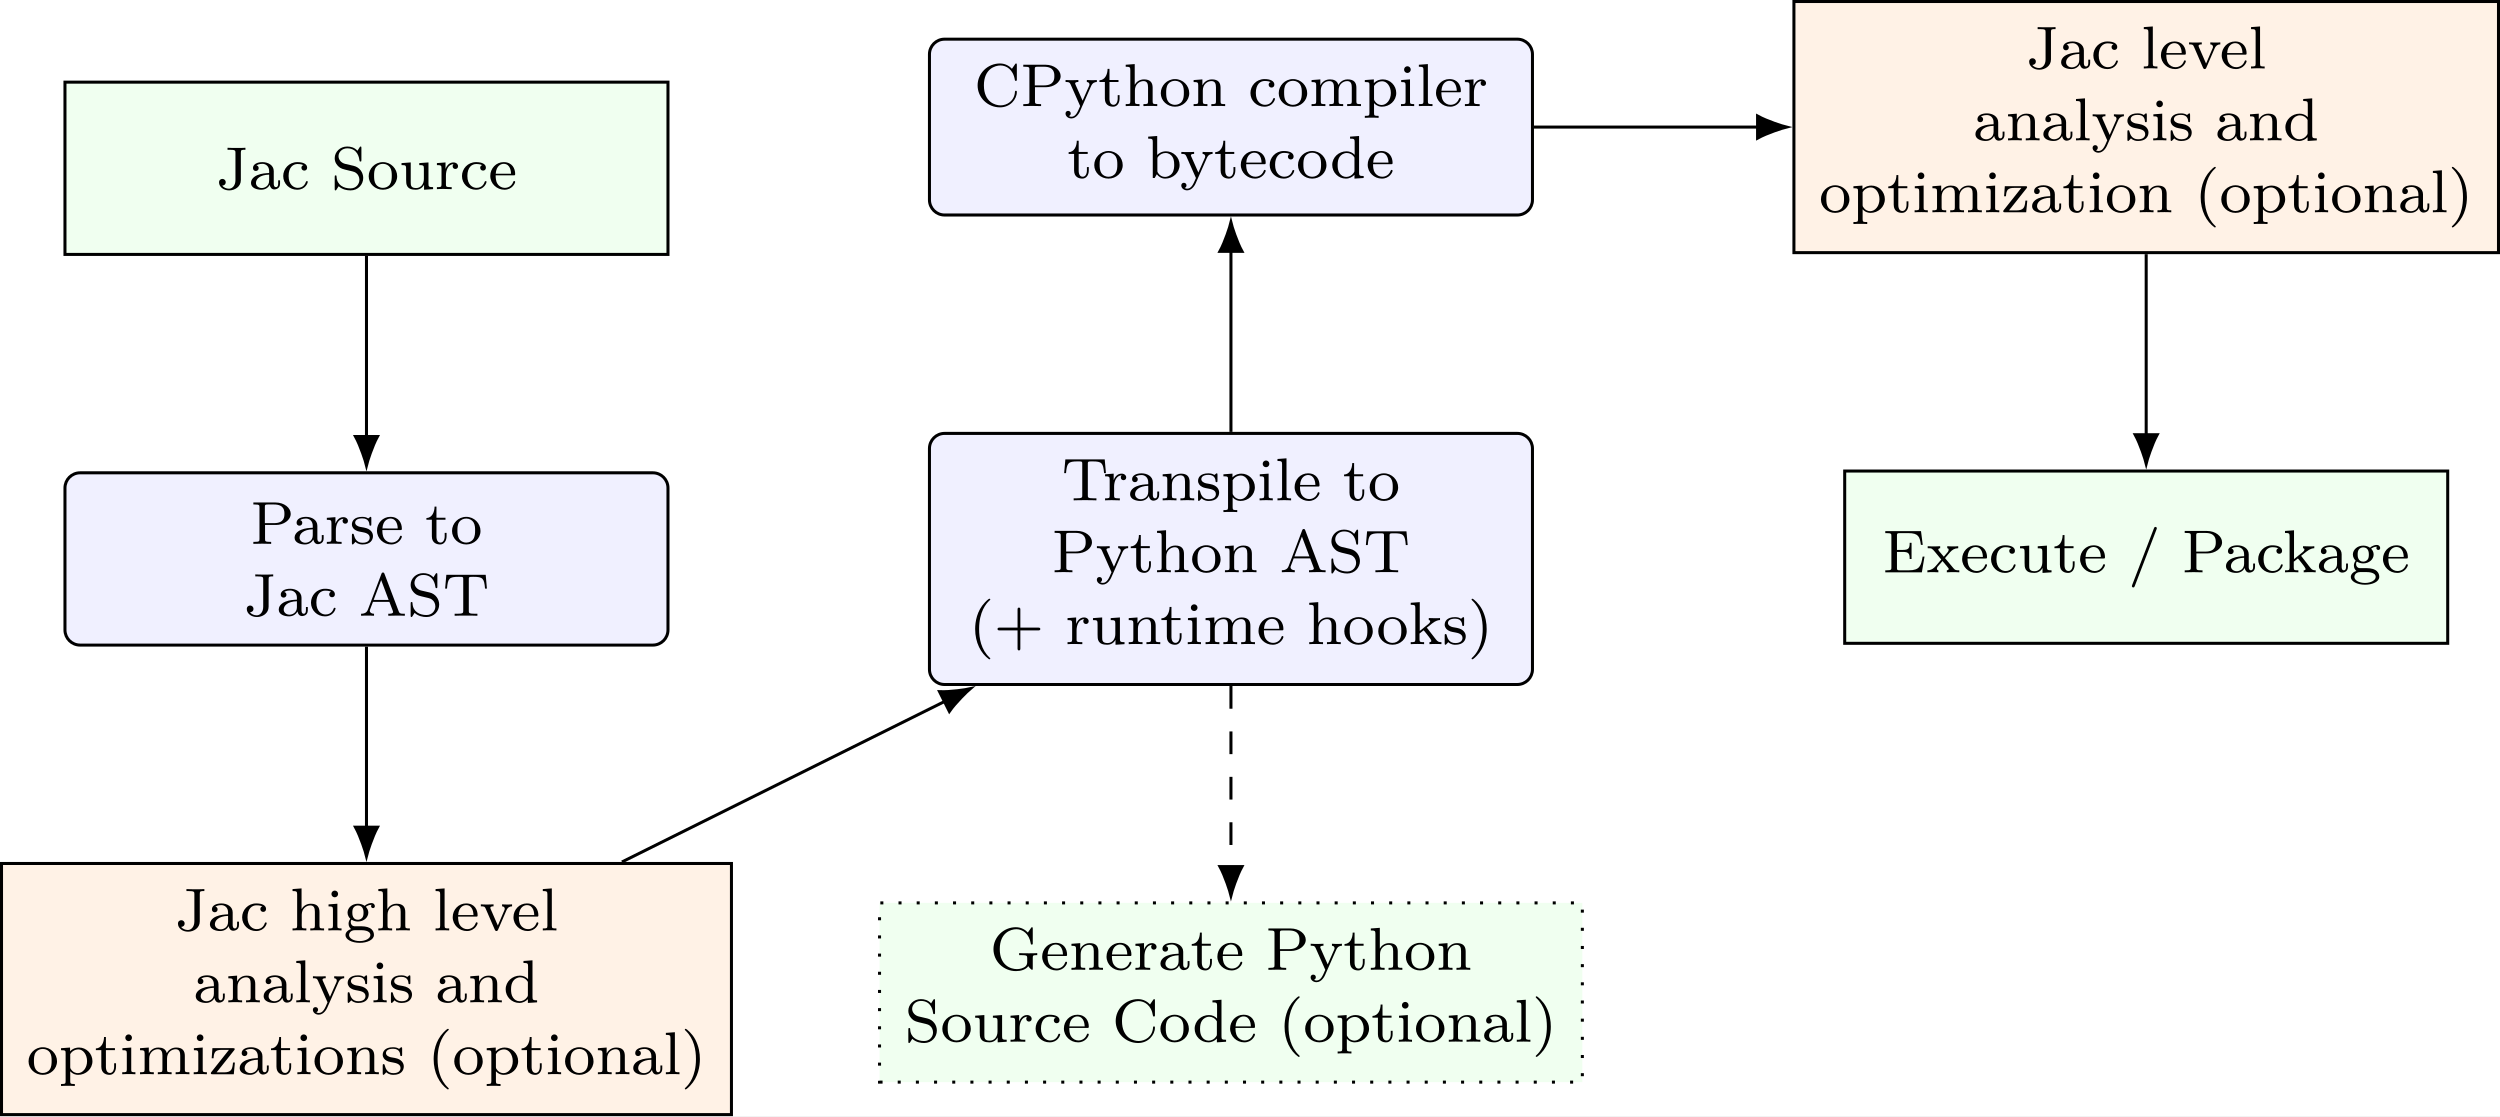
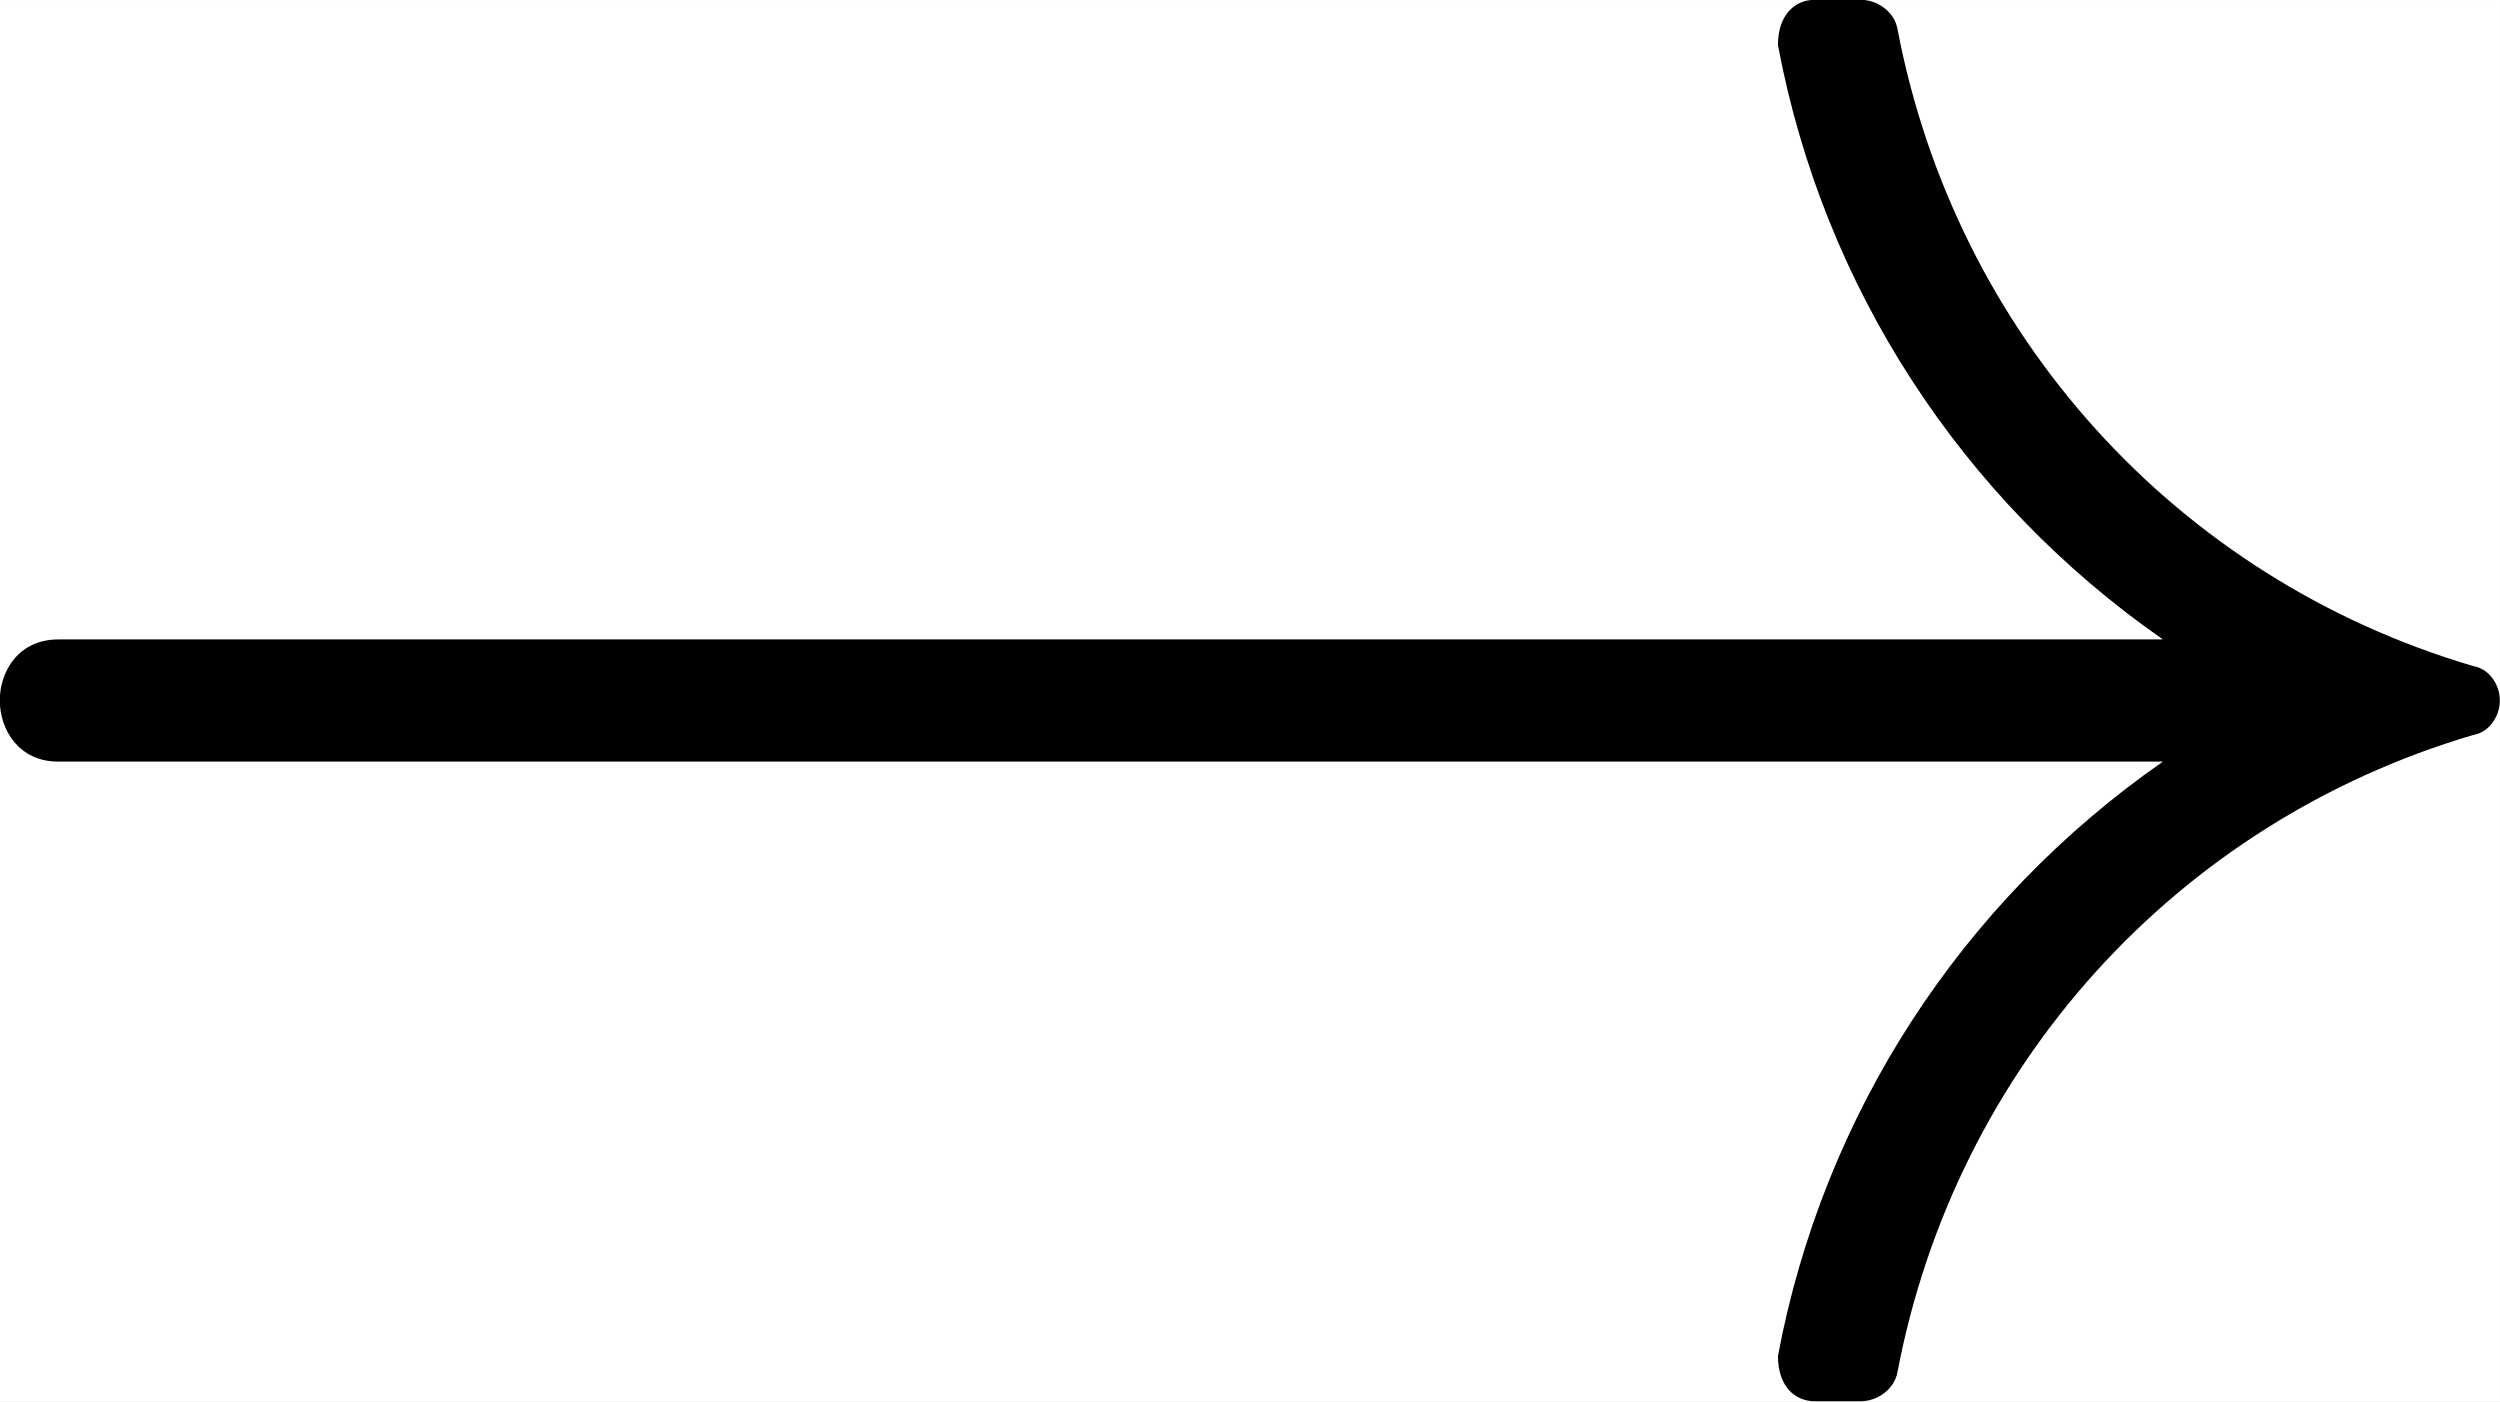
- <svg xmlns="http://www.w3.org/2000/svg" xmlns:xlink="http://www.w3.org/1999/xlink" version="1.1" width="460.688pt" height="205.674pt" viewBox="-0 15.34 460.688 205.674">
+ <svg xmlns="http://www.w3.org/2000/svg" xmlns:xlink="http://www.w3.org/1999/xlink" version="1.1" width="10.511pt" height="5.892pt" viewBox="88.646 162.31 10.511 5.892">
  <defs>
-     <path id="g12-40" d="M2.813 1.897C2.813 1.865 2.805 1.857 2.702 1.753C1.61 .725 1.339-.757 1.339-1.993C1.339-4.288 2.287-5.364 2.694-5.731C2.805-5.834 2.813-5.842 2.813-5.882S2.782-5.978 2.702-5.978C2.574-5.978 2.176-5.571 2.112-5.499C1.044-4.384 .821-2.949 .821-1.993C.821-.207 1.57 1.227 2.654 1.993C2.718 1.993 2.813 1.993 2.813 1.897Z" />
-     <path id="g12-41" d="M2.463-1.993C2.463-2.75 2.335-3.658 1.841-4.599C1.451-5.332 .725-5.978 .582-5.978C.502-5.978 .478-5.922 .478-5.882C.478-5.85 .478-5.834 .574-5.738C1.69-4.678 1.945-3.22 1.945-1.993C1.945 .295 .996 1.379 .59 1.745C.486 1.849 .478 1.857 .478 1.897S.502 1.993 .582 1.993C.709 1.993 1.108 1.586 1.172 1.514C2.24 .399 2.463-1.036 2.463-1.993Z" />
-     <path id="g12-43" d="M6.105-1.993C6.105-2.176 5.93-2.176 5.818-2.176H3.475V-4.527C3.475-4.639 3.475-4.814 3.292-4.814S3.108-4.639 3.108-4.527V-2.176H.757C.646-2.176 .47-2.176 .47-1.993S.646-1.809 .757-1.809H3.108V.542C3.108 .654 3.108 .829 3.292 .829S3.475 .654 3.475 .542V-1.809H5.818C5.93-1.809 6.105-1.809 6.105-1.993Z" />
-     <path id="g12-47" d="M3.754-5.794C3.754-5.898 3.674-5.978 3.571-5.978C3.443-5.978 3.411-5.882 3.371-5.786L.51 1.666C.47 1.761 .47 1.809 .47 1.809C.47 1.913 .55 1.993 .654 1.993C.781 1.993 .813 1.897 .853 1.801L3.714-5.651C3.754-5.746 3.754-5.794 3.754-5.794Z" />
-     <path id="g12-65" d="M6.049 0V-.263H5.914C5.412-.263 5.332-.335 5.236-.59L3.371-5.515C3.332-5.619 3.308-5.691 3.172-5.691C3.029-5.691 3.005-5.627 2.965-5.515L1.188-.821C1.108-.606 .94-.263 .287-.263V0C.542-.024 .964-.024 1.108-.024C1.363-.024 1.602-.024 1.993 0V-.263C1.642-.271 1.435-.43 1.435-.662C1.435-.717 1.435-.733 1.474-.829L1.849-1.825H4.017L4.463-.646C4.503-.55 4.503-.502 4.503-.502C4.503-.263 4.089-.263 3.866-.263V0L4.997-.024C5.444-.024 5.587-.024 6.049 0ZM3.913-2.088H1.945L2.933-4.694L3.913-2.088Z" />
-     <path id="g12-67" d="M5.635-1.865C5.635-1.945 5.635-2.016 5.507-2.016C5.42-2.016 5.396-1.977 5.388-1.897C5.324-.669 4.336-.096 3.491-.096C2.813-.096 1.299-.51 1.299-2.726C1.299-4.87 2.734-5.348 3.491-5.348C4.24-5.348 5.165-4.814 5.372-3.443C5.38-3.379 5.388-3.324 5.499-3.324C5.635-3.324 5.635-3.379 5.635-3.531V-5.404C5.635-5.531 5.635-5.611 5.531-5.611C5.475-5.611 5.467-5.603 5.396-5.499L4.989-4.91C4.702-5.22 4.176-5.611 3.411-5.611C1.809-5.611 .47-4.328 .47-2.726C.47-1.116 1.801 .167 3.419 .167C4.758 .167 5.635-.893 5.635-1.865Z" />
-     <path id="g12-69" d="M5.515-2.072H5.268C5.061-.877 4.894-.263 3.459-.263H2.271C1.905-.263 1.889-.319 1.889-.59V-2.686H2.662C3.451-2.686 3.563-2.447 3.563-1.753H3.81V-3.881H3.563C3.563-3.188 3.451-2.949 2.662-2.949H1.889V-4.83C1.889-5.101 1.905-5.157 2.271-5.157H3.403C4.726-5.157 4.894-4.678 5.037-3.61H5.284L5.053-5.42H.351V-5.157H.526C1.14-5.157 1.156-5.069 1.156-4.774V-.646C1.156-.351 1.14-.263 .526-.263H.351V0H5.165L5.515-2.072Z" />
-     <path id="g12-71" d="M6.233-1.937V-2.2C5.826-2.176 5.603-2.176 5.149-2.176C4.806-2.176 4.16-2.176 3.85-2.2V-1.937H4.129C4.886-1.937 4.91-1.841 4.91-1.546V-1.036C4.91-.877 4.91-.55 4.487-.319C4.089-.096 3.642-.096 3.547-.096C2.734-.096 1.299-.59 1.299-2.726C1.299-4.886 2.758-5.348 3.491-5.348C4.288-5.348 5.181-4.766 5.38-3.451C5.388-3.371 5.396-3.324 5.507-3.324C5.643-3.324 5.643-3.379 5.643-3.531V-5.404C5.643-5.531 5.643-5.611 5.539-5.611C5.483-5.611 5.475-5.603 5.404-5.499L4.997-4.91C4.655-5.276 4.129-5.611 3.411-5.611C1.817-5.611 .47-4.328 .47-2.726C.47-1.14 1.777 .167 3.435 .167C4.049 .167 4.734-.016 5.053-.486C5.197-.263 5.467 0 5.547 0C5.643 0 5.643-.088 5.643-.207V-1.578C5.643-1.897 5.675-1.937 6.233-1.937Z" />
-     <path id="g12-74" d="M3.889-5.181V-5.444C3.483-5.42 3.26-5.42 2.813-5.42C2.463-5.42 1.857-5.42 1.53-5.444V-5.181H1.801C2.55-5.181 2.574-5.085 2.574-4.79V-1.188C2.574-.454 2.144-.056 1.722-.056C1.379-.056 1.012-.215 .829-.462C1.052-.47 1.291-.606 1.291-.909C1.291-1.188 1.076-1.347 .853-1.347C.685-1.347 .414-1.235 .414-.893C.414-.303 .996 .167 1.745 .167C2.479 .167 3.284-.311 3.284-1.188V-4.822C3.284-5.181 3.379-5.181 3.889-5.181Z" />
-     <path id="g12-80" d="M5.284-3.953C5.284-4.734 4.439-5.444 3.292-5.444H.367V-5.181H.542C1.156-5.181 1.172-5.093 1.172-4.798V-.646C1.172-.351 1.156-.263 .542-.263H.367V0L1.538-.024L2.71 0V-.263H2.534C1.921-.263 1.905-.351 1.905-.646V-2.487H3.355C4.336-2.487 5.284-3.116 5.284-3.953ZM4.455-3.953C4.455-3.602 4.455-2.726 3.092-2.726H1.881V-4.854C1.881-5.125 1.897-5.181 2.264-5.181H3.092C4.455-5.181 4.455-4.312 4.455-3.953Z" />
-     <path id="g12-83" d="M4.224-1.474C4.224-2.168 3.77-2.877 2.957-3.068L1.857-3.324C1.347-3.443 .972-3.85 .972-4.336C.972-4.87 1.435-5.372 2.128-5.372C3.507-5.372 3.69-4.081 3.73-3.778C3.746-3.69 3.754-3.634 3.858-3.634C3.985-3.634 3.985-3.69 3.985-3.842V-5.404C3.985-5.531 3.985-5.611 3.881-5.611C3.818-5.611 3.802-5.587 3.746-5.499L3.467-5.053C3.068-5.491 2.558-5.611 2.12-5.611C1.172-5.611 .47-4.894 .47-4.081C.47-3.475 .813-3.14 .964-2.989C1.251-2.702 1.514-2.638 2.375-2.439C3.061-2.279 3.18-2.256 3.443-1.977C3.523-1.889 3.722-1.618 3.722-1.227C3.722-.677 3.3-.096 2.55-.096C1.674-.096 .765-.518 .717-1.626C.709-1.753 .709-1.809 .598-1.809C.47-1.809 .47-1.745 .47-1.594V-.04C.47 .088 .47 .167 .574 .167C.638 .167 .646 .151 .701 .072C.733 .024 .765-.048 .988-.383C1.49 .064 2.08 .167 2.558 .167C3.555 .167 4.224-.622 4.224-1.474Z" />
-     <path id="g12-84" d="M5.802-3.579L5.643-5.388H.462L.303-3.579H.55C.662-4.926 .845-5.125 2.064-5.125C2.216-5.125 2.463-5.125 2.527-5.109C2.678-5.077 2.686-4.997 2.686-4.798V-.654C2.686-.375 2.686-.263 1.857-.263H1.554V0C1.849-.024 2.71-.024 3.053-.024S4.256-.024 4.551 0V-.263H4.248C3.419-.263 3.419-.375 3.419-.654V-4.798C3.419-4.981 3.419-5.077 3.587-5.109C3.658-5.125 3.889-5.125 4.041-5.125C5.26-5.125 5.444-4.926 5.555-3.579H5.802Z" />
-     <path id="g12-97" d="M4.097-.717V-1.156H3.85V-.717C3.85-.391 3.73-.263 3.563-.263C3.268-.263 3.268-.63 3.268-.717V-2.375C3.268-3.156 2.511-3.555 1.785-3.555C1.124-3.555 .534-3.3 .534-2.774C.534-2.534 .701-2.391 .909-2.391C1.132-2.391 1.283-2.55 1.283-2.766C1.283-2.957 1.164-3.092 .988-3.132C1.283-3.332 1.714-3.332 1.769-3.332C2.216-3.332 2.662-3.021 2.662-2.367V-2.12C2.2-2.096 1.666-2.072 1.108-1.841C.406-1.538 .271-1.076 .271-.813C.271-.128 1.076 .08 1.626 .08C2.208 .08 2.566-.247 2.742-.566C2.782-.263 2.989 .04 3.339 .04C3.419 .04 4.097 .008 4.097-.717ZM2.662-1.124C2.662-.351 2.008-.143 1.69-.143C1.275-.143 .925-.422 .925-.805C.925-1.331 1.419-1.873 2.662-1.913V-1.124Z" />
-     <path id="g12-98" d="M4.415-1.722C4.415-2.726 3.595-3.515 2.622-3.515C1.993-3.515 1.602-3.172 1.467-3.029V-5.531L.279-5.444V-5.181C.821-5.181 .885-5.125 .885-4.734V0H1.132L1.419-.494C1.61-.223 1.985 .08 2.527 .08C3.539 .08 4.415-.701 4.415-1.722ZM3.706-1.73C3.706-1.546 3.706-.98 3.419-.606C3.132-.247 2.758-.143 2.495-.143C2.112-.143 1.793-.343 1.586-.654C1.49-.805 1.49-.813 1.49-.964V-2.519C1.49-2.67 1.49-2.686 1.61-2.829C1.841-3.124 2.216-3.292 2.574-3.292C2.989-3.292 3.3-3.045 3.459-2.805C3.595-2.59 3.706-2.311 3.706-1.73Z" />
-     <path id="g12-99" d="M3.515-.956C3.515-1.052 3.411-1.052 3.387-1.052C3.332-1.052 3.292-1.044 3.268-.964C3.212-.797 2.989-.167 2.192-.167C1.698-.167 .988-.55 .988-1.73C.988-2.877 1.578-3.308 2.16-3.308C2.232-3.308 2.654-3.308 2.933-3.164C2.71-3.092 2.678-2.909 2.678-2.813C2.678-2.598 2.829-2.439 3.053-2.439C3.26-2.439 3.427-2.582 3.427-2.821C3.427-3.316 2.885-3.555 2.136-3.555C1.028-3.555 .279-2.67 .279-1.722C.279-.709 1.108 .08 2.112 .08C3.236 .08 3.515-.861 3.515-.956Z" />
-     <path id="g12-100" d="M4.415 0V-.263C3.873-.263 3.81-.319 3.81-.709V-5.531L2.622-5.444V-5.181C3.164-5.181 3.228-5.125 3.228-4.734V-3.053C2.949-3.355 2.574-3.515 2.16-3.515C1.164-3.515 .279-2.742 .279-1.714C.279-.733 1.076 .08 2.08 .08C2.55 .08 2.941-.143 3.204-.422V.08L4.415 0ZM3.204-.988C3.204-.845 3.204-.813 3.084-.654C2.861-.335 2.495-.143 2.12-.143C1.753-.143 1.435-.335 1.243-.63C1.028-.94 .988-1.331 .988-1.706C.988-2.168 1.06-2.495 1.243-2.774C1.435-3.068 1.793-3.292 2.2-3.292C2.582-3.292 2.965-3.1 3.204-2.686V-.988Z" />
-     <path id="g12-101" d="M3.515-.956C3.515-.988 3.491-1.068 3.387-1.068C3.3-1.068 3.284-1.012 3.268-.964C2.981-.191 2.295-.167 2.152-.167C1.793-.167 1.427-.335 1.188-.701S.948-1.578 .948-1.817H3.292C3.467-1.817 3.515-1.817 3.515-2C3.515-2.71 3.124-3.555 2-3.555C1.012-3.555 .239-2.734 .239-1.745C.239-.717 1.1 .08 2.104 .08C3.116 .08 3.515-.773 3.515-.956ZM2.973-2.024H.956C1.028-3.14 1.706-3.332 2-3.332C2.933-3.332 2.965-2.208 2.973-2.024Z" />
-     <path id="g12-103" d="M4.105-3.196C4.105-3.332 4.001-3.602 3.65-3.602C3.515-3.602 3.132-3.571 2.766-3.236C2.566-3.379 2.256-3.515 1.881-3.515C1.092-3.515 .51-2.965 .51-2.343C.51-1.969 .717-1.69 .885-1.53C.709-1.331 .646-1.076 .646-.885C.646-.558 .805-.311 .98-.175C.566-.064 .239 .247 .239 .614C.239 1.188 1.06 1.634 2.112 1.634C3.108 1.634 3.985 1.227 3.985 .598C3.985 .167 3.73-.167 3.467-.303C2.997-.55 2.606-.55 1.825-.55H1.379C1.132-.574 .933-.789 .933-1.076C.933-1.267 .98-1.339 1.036-1.411C1.371-1.211 1.682-1.172 1.873-1.172C2.662-1.172 3.244-1.722 3.244-2.343C3.244-2.646 3.108-2.901 2.917-3.108C3.029-3.204 3.292-3.371 3.682-3.379C3.65-3.355 3.61-3.316 3.61-3.188C3.61-3.045 3.714-2.941 3.858-2.941C3.969-2.941 4.105-3.013 4.105-3.196ZM2.614-2.343C2.614-2.048 2.574-1.841 2.455-1.682C2.279-1.459 2.024-1.403 1.881-1.403C1.14-1.403 1.14-2.168 1.14-2.343C1.14-2.638 1.18-2.845 1.299-3.005C1.435-3.188 1.658-3.284 1.873-3.284C2.614-3.284 2.614-2.519 2.614-2.343ZM3.515 .606C3.515 1.036 2.901 1.403 2.112 1.403C1.315 1.403 .709 1.036 .709 .606C.709 .438 .837-.032 1.49-.032H2.256C2.471-.032 3.515-.032 3.515 .606Z" />
-     <path id="g12-104" d="M4.479 0V-.263C3.969-.263 3.873-.263 3.873-.622V-2.415C3.873-3.084 3.571-3.515 2.734-3.515C2.032-3.515 1.666-3.068 1.522-2.813H1.514V-5.531L.327-5.444V-5.181C.869-5.181 .933-5.125 .933-4.734V-.622C.933-.263 .837-.263 .327-.263V0C.669-.024 1.02-.024 1.235-.024C1.467-.024 1.801-.024 2.144 0V-.263C1.634-.263 1.538-.263 1.538-.622V-2.064C1.538-2.901 2.176-3.292 2.662-3.292S3.268-2.949 3.268-2.447V-.622C3.268-.263 3.172-.263 2.662-.263V0C3.005-.024 3.355-.024 3.571-.024C3.802-.024 4.136-.024 4.479 0Z" />
-     <path id="g12-105" d="M2.072 0V-.263C1.554-.263 1.522-.303 1.522-.614V-3.515L.359-3.427V-3.164C.869-3.164 .94-3.116 .94-2.726V-.622C.94-.263 .845-.263 .335-.263V0C.646-.024 1.092-.024 1.211-.024C1.315-.024 1.793-.024 2.072 0ZM1.618-4.798C1.618-5.061 1.411-5.244 1.18-5.244S.741-5.061 .741-4.798C.741-4.567 .925-4.36 1.18-4.36C1.427-4.36 1.618-4.567 1.618-4.798Z" />
-     <path id="g12-107" d="M4.32 0V-.263C3.985-.263 3.842-.295 3.555-.669L2.399-2.168L3.076-2.71C3.602-3.124 3.937-3.164 4.136-3.172V-3.435C3.945-3.411 3.834-3.411 3.507-3.411C3.116-3.411 3.005-3.419 2.654-3.435V-3.172C2.805-3.164 2.837-3.061 2.837-3.013C2.837-2.845 2.678-2.71 2.614-2.662L1.467-1.737V-5.531L.279-5.444V-5.181C.821-5.181 .885-5.125 .885-4.734V-.622C.885-.263 .789-.263 .279-.263V0C.59-.024 1.02-.024 1.156-.024C1.315-.024 1.73-.024 2.04 0V-.263C1.53-.263 1.435-.263 1.435-.622V-1.395L1.977-1.825C2-1.825 2.208-1.546 2.335-1.395C2.455-1.227 2.582-1.068 2.71-.909C2.821-.749 2.989-.542 2.989-.422C2.989-.287 2.837-.263 2.742-.263V0C3.084-.024 3.443-.024 3.579-.024C3.881-.024 4.041-.024 4.32 0Z" />
-     <path id="g12-108" d="M2.128 0V-.263C1.618-.263 1.522-.263 1.522-.622V-5.531L.335-5.444V-5.181C.877-5.181 .94-5.125 .94-4.734V-.622C.94-.263 .845-.263 .335-.263V0C.646-.024 1.092-.024 1.227-.024C1.387-.024 1.817-.024 2.128 0Z" />
-     <path id="g12-109" d="M6.83 0V-.263C6.32-.263 6.225-.263 6.225-.622V-2.415C6.225-3.061 5.946-3.515 5.077-3.515C4.344-3.515 3.977-3.013 3.85-2.782C3.706-3.355 3.252-3.515 2.734-3.515C1.961-3.515 1.594-2.965 1.49-2.75H1.482V-3.515L.327-3.427V-3.164C.869-3.164 .933-3.108 .933-2.718V-.622C.933-.263 .837-.263 .327-.263V0C.669-.024 1.02-.024 1.235-.024C1.467-.024 1.801-.024 2.144 0V-.263C1.634-.263 1.538-.263 1.538-.622V-2.064C1.538-2.901 2.168-3.292 2.67-3.292C3.188-3.292 3.276-2.885 3.276-2.447V-.622C3.276-.263 3.18-.263 2.67-.263V0C3.013-.024 3.363-.024 3.579-.024C3.81-.024 4.144-.024 4.487 0V-.263C3.977-.263 3.881-.263 3.881-.622V-2.064C3.881-2.901 4.511-3.292 5.013-3.292C5.531-3.292 5.619-2.885 5.619-2.447V-.622C5.619-.263 5.523-.263 5.013-.263V0C5.356-.024 5.707-.024 5.922-.024C6.153-.024 6.488-.024 6.83 0Z" />
-     <path id="g12-110" d="M4.479 0V-.263C3.969-.263 3.873-.263 3.873-.622V-2.415C3.873-3.084 3.571-3.515 2.734-3.515C1.945-3.515 1.586-2.941 1.49-2.75H1.482V-3.515L.327-3.427V-3.164C.869-3.164 .933-3.108 .933-2.718V-.622C.933-.263 .837-.263 .327-.263V0C.669-.024 1.02-.024 1.235-.024C1.467-.024 1.801-.024 2.144 0V-.263C1.634-.263 1.538-.263 1.538-.622V-2.064C1.538-2.901 2.176-3.292 2.662-3.292S3.268-2.949 3.268-2.447V-.622C3.268-.263 3.172-.263 2.662-.263V0C3.005-.024 3.355-.024 3.571-.024C3.802-.024 4.136-.024 4.479 0Z" />
-     <path id="g12-111" d="M3.985-1.698C3.985-2.694 3.164-3.555 2.112-3.555S.239-2.694 .239-1.698S1.092 .08 2.112 .08C3.14 .08 3.985-.701 3.985-1.698ZM3.276-1.769C3.276-1.403 3.26-.964 3.037-.63C2.821-.311 2.463-.167 2.112-.167C1.682-.167 1.347-.375 1.172-.654C.972-.98 .948-1.371 .948-1.769C.948-2.072 .948-2.55 1.196-2.893C1.403-3.172 1.737-3.332 2.112-3.332C2.527-3.332 2.869-3.132 3.053-2.853C3.268-2.519 3.276-2.088 3.276-1.769Z" />
-     <path id="g12-112" d="M4.415-1.722C4.415-2.718 3.61-3.515 2.646-3.515C2.335-3.515 1.873-3.435 1.467-3.021V-3.515L.279-3.427V-3.164C.845-3.164 .885-3.116 .885-2.782V.925C.885 1.283 .789 1.283 .279 1.283V1.546C.622 1.522 .972 1.522 1.188 1.522C1.419 1.522 1.753 1.522 2.096 1.546V1.283C1.586 1.283 1.49 1.283 1.49 .925V-.391C1.865 .016 2.271 .08 2.527 .08C3.539 .08 4.415-.701 4.415-1.722ZM3.706-1.722C3.706-.805 3.132-.143 2.487-.143C2.208-.143 1.841-.263 1.586-.662C1.49-.797 1.49-.805 1.49-.956V-2.654C1.674-2.973 2.072-3.268 2.574-3.268C3.188-3.268 3.706-2.59 3.706-1.722Z" />
-     <path id="g12-114" d="M3.061-3.013C3.061-3.292 2.805-3.515 2.455-3.515C1.937-3.515 1.586-3.124 1.419-2.678H1.411V-3.515L.279-3.427V-3.164C.821-3.164 .885-3.108 .885-2.718V-.622C.885-.263 .789-.263 .279-.263V0C.59-.024 1.028-.024 1.219-.024C1.69-.024 1.706-.024 2.224 0V-.263H2.064C1.482-.263 1.467-.351 1.467-.638V-1.817C1.467-2.415 1.714-3.276 2.479-3.292C2.431-3.26 2.351-3.196 2.351-3.013C2.351-2.766 2.542-2.654 2.702-2.654C2.893-2.654 3.061-2.782 3.061-3.013Z" />
-     <path id="g12-115" d="M3.053-1.028C3.053-1.411 2.821-1.969 1.873-2.144C1.809-2.16 1.363-2.24 1.331-2.24C1.084-2.295 .709-2.463 .709-2.782C.709-3.021 .885-3.355 1.642-3.355C2.534-3.355 2.574-2.702 2.59-2.479C2.598-2.415 2.654-2.391 2.71-2.391C2.837-2.391 2.837-2.447 2.837-2.598V-3.347C2.837-3.475 2.837-3.555 2.734-3.555C2.694-3.555 2.67-3.555 2.542-3.427C2.527-3.419 2.455-3.347 2.431-3.347C2.431-3.347 2.407-3.347 2.359-3.379C2.232-3.467 2-3.555 1.642-3.555C.526-3.555 .279-2.949 .279-2.566C.279-2.168 .574-1.937 .598-1.913C.917-1.674 1.1-1.642 1.634-1.546C2.008-1.474 2.622-1.363 2.622-.821C2.622-.51 2.415-.143 1.682-.143C.877-.143 .646-.765 .542-1.188C.51-1.291 .502-1.331 .406-1.331C.279-1.331 .279-1.267 .279-1.116V-.128C.279 0 .279 .08 .383 .08C.43 .08 .438 .072 .582-.08C.622-.12 .709-.223 .749-.263C1.108 .064 1.482 .08 1.69 .08C2.702 .08 3.053-.502 3.053-1.028Z" />
-     <path id="g12-116" d="M2.813-.996V-1.443H2.566V-1.012C2.566-.462 2.319-.167 2.016-.167C1.482-.167 1.482-.853 1.482-.98V-3.172H2.67V-3.435H1.482V-4.902H1.235C1.227-4.176 .901-3.419 .159-3.395V-3.172H.877V-.996C.877-.064 1.594 .08 1.961 .08C2.495 .08 2.813-.399 2.813-.996Z" />
-     <path id="g12-117" d="M4.479 0V-.263C3.937-.263 3.873-.319 3.873-.709V-3.515L2.662-3.427V-3.164C3.204-3.164 3.268-3.108 3.268-2.718V-1.331C3.268-.646 2.853-.143 2.256-.143C1.57-.143 1.538-.486 1.538-.885V-3.515L.327-3.427V-3.164C.933-3.164 .933-3.14 .933-2.431V-1.235C.933-.662 .933 .08 2.208 .08C2.957 .08 3.244-.494 3.284-.566H3.292V.08L4.479 0Z" />
-     <path id="g12-118" d="M4.288-3.172V-3.435C4.009-3.411 3.993-3.411 3.666-3.411C3.595-3.411 3.22-3.411 2.973-3.435V-3.172C3.252-3.156 3.324-2.981 3.324-2.845C3.324-2.766 3.308-2.726 3.276-2.654L2.415-.646L1.474-2.805C1.427-2.909 1.427-2.973 1.427-2.973C1.427-3.172 1.714-3.172 1.849-3.172V-3.435C1.506-3.411 1.132-3.411 .98-3.411C.813-3.411 .43-3.411 .175-3.435V-3.172C.662-3.172 .701-3.124 .821-2.853L2.016-.096C2.072 .024 2.12 .08 2.232 .08S2.399 .016 2.439-.08L3.531-2.614C3.722-3.061 3.993-3.164 4.288-3.172Z" />
-     <path id="g12-120" d="M4.336 0V-.263C3.842-.263 3.762-.303 3.555-.55L2.455-1.865C2.678-2.144 2.909-2.415 3.148-2.678C3.411-2.957 3.69-3.164 4.192-3.172V-3.435C3.881-3.411 3.866-3.411 3.507-3.411C3.467-3.411 2.997-3.411 2.75-3.435V-3.172C2.901-3.156 2.933-3.061 2.933-2.957S2.893-2.758 2.798-2.646L2.295-2.056L1.666-2.805C1.57-2.917 1.57-2.989 1.57-2.989C1.57-3.045 1.618-3.164 1.817-3.172V-3.435C1.498-3.411 1.052-3.411 .964-3.411C.821-3.411 .414-3.411 .175-3.435V-3.172C.717-3.172 .725-3.164 1.14-2.678L1.961-1.682L1.235-.829C1.036-.606 .741-.279 .135-.263V0C.43-.024 .486-.024 .821-.024C.821-.024 1.323-.024 1.578 0V-.263C1.474-.279 1.387-.335 1.387-.478S1.482-.733 1.506-.773L2.128-1.482L2.782-.701C2.941-.518 2.941-.502 2.941-.446C2.941-.383 2.885-.271 2.694-.263V0C3.037-.024 3.395-.024 3.547-.024C3.69-.024 4.097-.024 4.336 0Z" />
-     <path id="g12-121" d="M4.288-3.172V-3.435C4.009-3.411 3.993-3.411 3.658-3.411C3.626-3.411 3.204-3.411 2.973-3.435V-3.172C3.204-3.156 3.316-3.029 3.316-2.845C3.316-2.798 3.308-2.742 3.268-2.646L2.415-.717L1.49-2.805C1.435-2.925 1.435-2.941 1.435-2.973C1.435-3.164 1.682-3.172 1.857-3.172V-3.435C1.498-3.411 1.156-3.411 .98-3.411C.813-3.411 .43-3.411 .175-3.435V-3.172C.59-3.172 .701-3.156 .837-2.853L2.096 0C1.737 .845 1.498 1.403 .94 1.403C.741 1.403 .614 1.307 .614 1.307C.669 1.291 .853 1.203 .853 .972C.853 .749 .685 .63 .51 .63C.351 .63 .167 .733 .167 .98C.167 1.331 .51 1.626 .94 1.626C1.65 1.626 2.032 .773 2.064 .693L3.531-2.63C3.73-3.084 4.025-3.164 4.288-3.172Z" />
-     <path id="g12-122" d="M3.403-1.538H3.156C3.076-.614 2.925-.247 1.945-.247H.996L3.308-3.156C3.363-3.228 3.379-3.244 3.379-3.308C3.379-3.435 3.284-3.435 3.156-3.435H.446L.351-2.104H.598C.646-2.933 .821-3.212 1.714-3.212H2.622L.311-.295C.255-.223 .239-.207 .239-.135C.239 0 .327 0 .462 0H3.26L3.403-1.538Z" />
+     <path id="g9-33" d="M7.978-1.993C7.978-2.04 7.946-2.088 7.898-2.096C7.006-2.359 6.344-3.092 6.169-4.009C6.161-4.057 6.113-4.097 6.057-4.097H5.922C5.858-4.097 5.81-4.049 5.81-3.961C5.946-3.236 6.36-2.598 6.966-2.176H.646C.526-2.176 .47-2.08 .47-1.993S.526-1.809 .646-1.809H6.966C6.36-1.387 5.946-.749 5.81-.024C5.81 .064 5.858 .112 5.922 .112H6.057C6.113 .112 6.161 .072 6.169 .024C6.344-.893 7.006-1.626 7.898-1.889C7.946-1.897 7.978-1.945 7.978-1.993Z" />
  </defs>
  <g id="page1" transform="matrix(1.4 0 0 1.4 0 0)">
-     <rect x="-0" y="10.957" width="329.063" height="146.91" fill="#fff" />
-     <path d="M8.551 44.445H87.922V21.77H8.551Z" fill="#f0fff0" />
-     <path d="M8.551 44.445H87.922V21.77H8.551Z" stroke="#000" fill="none" stroke-width=".399" stroke-miterlimit="10" />
-     <g transform="matrix(1 0 0 1 -19.8202 2.7452)">
-       <use x="48.238" y="33.107" xlink:href="#g12-74" />
-       <use x="52.585" y="33.107" xlink:href="#g12-97" />
-       <use x="56.82" y="33.107" xlink:href="#g12-99" />
-       <use x="63.406" y="33.107" xlink:href="#g12-83" />
-       <use x="68.111" y="33.107" xlink:href="#g12-111" />
-       <use x="72.345" y="33.107" xlink:href="#g12-117" />
-       <use x="77.05" y="33.107" xlink:href="#g12-114" />
-       <use x="80.35" y="33.107" xlink:href="#g12-99" />
-       <use x="84.114" y="33.107" xlink:href="#g12-101" />
-     </g>
-     <path d="M85.93 73.191H10.543C9.445 73.191 8.551 74.082 8.551 75.184V93.875C8.551 94.977 9.445 95.867 10.543 95.867H85.93C87.031 95.867 87.922 94.977 87.922 93.875V75.184C87.922 74.082 87.031 73.191 85.93 73.191Z" fill="#f0f0ff" />
-     <path d="M85.93 73.191H10.543C9.445 73.191 8.551 74.082 8.551 75.184V93.875C8.551 94.977 9.445 95.867 10.543 95.867H85.93C87.031 95.867 87.922 94.977 87.922 93.875V75.184C87.922 74.082 87.031 73.191 85.93 73.191Z" stroke="#000" fill="none" stroke-width=".399" stroke-miterlimit="10" />
-     <g transform="matrix(1 0 0 1 -16.1664 58.9003)">
-       <use x="49.148" y="23.642" xlink:href="#g12-80" />
-       <use x="54.671" y="23.642" xlink:href="#g12-97" />
-       <use x="58.906" y="23.642" xlink:href="#g12-114" />
-       <use x="62.206" y="23.642" xlink:href="#g12-115" />
-       <use x="65.546" y="23.642" xlink:href="#g12-101" />
-       <use x="72.133" y="23.642" xlink:href="#g12-116" />
-       <use x="75.426" y="23.642" xlink:href="#g12-111" />
-       <use x="48.238" y="33.107" xlink:href="#g12-74" />
-       <use x="52.585" y="33.107" xlink:href="#g12-97" />
-       <use x="56.82" y="33.107" xlink:href="#g12-99" />
-       <use x="63.406" y="33.107" xlink:href="#g12-65" />
-       <use x="69.749" y="33.107" xlink:href="#g12-83" />
-       <use x="74.454" y="33.107" xlink:href="#g12-84" />
-     </g>
-     <path d="M.199 157.668H96.277V124.613H.199Z" fill="#fff2e6" />
-     <path d="M.199 157.668H96.277V124.613H.199Z" stroke="#000" fill="none" stroke-width=".399" stroke-miterlimit="10" />
-     <g transform="matrix(1 0 0 1 -44.71854 119.2471)">
-       <use x="67.729" y="14.178" xlink:href="#g12-74" />
-       <use x="72.077" y="14.178" xlink:href="#g12-97" />
-       <use x="76.311" y="14.178" xlink:href="#g12-99" />
-       <use x="82.897" y="14.178" xlink:href="#g12-104" />
-       <use x="87.602" y="14.178" xlink:href="#g12-105" />
-       <use x="89.954" y="14.178" xlink:href="#g12-103" />
-       <use x="94.189" y="14.178" xlink:href="#g12-104" />
-       <use x="101.716" y="14.178" xlink:href="#g12-108" />
-       <use x="104.068" y="14.178" xlink:href="#g12-101" />
-       <use x="107.832" y="14.178" xlink:href="#g12-118" />
-       <use x="112.066" y="14.178" xlink:href="#g12-101" />
-       <use x="115.83" y="14.178" xlink:href="#g12-108" />
-       <use x="70.209" y="23.642" xlink:href="#g12-97" />
-       <use x="74.443" y="23.642" xlink:href="#g12-110" />
-       <use x="79.148" y="23.642" xlink:href="#g12-97" />
-       <use x="83.382" y="23.642" xlink:href="#g12-108" />
-       <use x="85.734" y="23.642" xlink:href="#g12-121" />
-       <use x="90.203" y="23.642" xlink:href="#g12-115" />
-       <use x="93.544" y="23.642" xlink:href="#g12-105" />
-       <use x="95.896" y="23.642" xlink:href="#g12-115" />
-       <use x="102.059" y="23.642" xlink:href="#g12-97" />
-       <use x="106.293" y="23.642" xlink:href="#g12-110" />
-       <use x="110.998" y="23.642" xlink:href="#g12-100" />
-       <use x="48.238" y="33.107" xlink:href="#g12-111" />
-       <use x="52.472" y="33.107" xlink:href="#g12-112" />
-       <use x="57.177" y="33.107" xlink:href="#g12-116" />
-       <use x="60.47" y="33.107" xlink:href="#g12-105" />
-       <use x="62.822" y="33.107" xlink:href="#g12-109" />
-       <use x="69.879" y="33.107" xlink:href="#g12-105" />
-       <use x="72.232" y="33.107" xlink:href="#g12-122" />
-       <use x="75.995" y="33.107" xlink:href="#g12-97" />
-       <use x="80.23" y="33.107" xlink:href="#g12-116" />
-       <use x="83.523" y="33.107" xlink:href="#g12-105" />
-       <use x="85.875" y="33.107" xlink:href="#g12-111" />
-       <use x="90.109" y="33.107" xlink:href="#g12-110" />
-       <use x="94.814" y="33.107" xlink:href="#g12-115" />
-       <use x="100.977" y="33.107" xlink:href="#g12-40" />
-       <use x="104.271" y="33.107" xlink:href="#g12-111" />
-       <use x="108.505" y="33.107" xlink:href="#g12-112" />
-       <use x="113.209" y="33.107" xlink:href="#g12-116" />
-       <use x="116.503" y="33.107" xlink:href="#g12-105" />
-       <use x="118.855" y="33.107" xlink:href="#g12-111" />
-       <use x="123.089" y="33.107" xlink:href="#g12-110" />
-       <use x="127.794" y="33.107" xlink:href="#g12-97" />
-       <use x="132.028" y="33.107" xlink:href="#g12-108" />
-       <use x="134.38" y="33.107" xlink:href="#g12-41" />
-     </g>
-     <path d="M199.715 68.004H124.332C123.231 68.004 122.34 68.894 122.34 69.996V99.062C122.34 100.164 123.231 101.055 124.332 101.055H199.715C200.817 101.055 201.711 100.164 201.711 99.062V69.996C201.711 68.894 200.817 68.004 199.715 68.004Z" fill="#f0f0ff" />
-     <path d="M199.715 68.004H124.332C123.231 68.004 122.34 68.894 122.34 69.996V99.062C122.34 100.164 123.231 101.055 124.332 101.055H199.715C200.817 101.055 201.711 100.164 201.711 99.062V69.996C201.711 68.894 200.817 68.004 199.715 68.004Z" stroke="#000" fill="none" stroke-width=".399" stroke-miterlimit="10" />
-     <g transform="matrix(1 0 0 1 79.2963 62.6363)">
-       <use x="60.47" y="14.178" xlink:href="#g12-84" />
-       <use x="65.88" y="14.178" xlink:href="#g12-114" />
-       <use x="69.18" y="14.178" xlink:href="#g12-97" />
-       <use x="73.414" y="14.178" xlink:href="#g12-110" />
-       <use x="78.119" y="14.178" xlink:href="#g12-115" />
-       <use x="81.46" y="14.178" xlink:href="#g12-112" />
-       <use x="86.164" y="14.178" xlink:href="#g12-105" />
-       <use x="88.517" y="14.178" xlink:href="#g12-108" />
-       <use x="90.869" y="14.178" xlink:href="#g12-101" />
-       <use x="97.456" y="14.178" xlink:href="#g12-116" />
-       <use x="100.749" y="14.178" xlink:href="#g12-111" />
-       <use x="59.151" y="23.642" xlink:href="#g12-80" />
-       <use x="64.909" y="23.642" xlink:href="#g12-121" />
-       <use x="69.379" y="23.642" xlink:href="#g12-116" />
-       <use x="72.672" y="23.642" xlink:href="#g12-104" />
-       <use x="77.377" y="23.642" xlink:href="#g12-111" />
-       <use x="81.611" y="23.642" xlink:href="#g12-110" />
-       <use x="89.138" y="23.642" xlink:href="#g12-65" />
-       <use x="95.481" y="23.642" xlink:href="#g12-83" />
-       <use x="100.186" y="23.642" xlink:href="#g12-84" />
-       <use x="48.238" y="33.107" xlink:href="#g12-40" />
-       <use x="51.531" y="33.107" xlink:href="#g12-43" />
-       <use x="60.94" y="33.107" xlink:href="#g12-114" />
-       <use x="64.24" y="33.107" xlink:href="#g12-117" />
-       <use x="68.945" y="33.107" xlink:href="#g12-110" />
-       <use x="73.414" y="33.107" xlink:href="#g12-116" />
-       <use x="76.708" y="33.107" xlink:href="#g12-105" />
-       <use x="79.06" y="33.107" xlink:href="#g12-109" />
-       <use x="86.117" y="33.107" xlink:href="#g12-101" />
-       <use x="92.704" y="33.107" xlink:href="#g12-104" />
-       <use x="97.408" y="33.107" xlink:href="#g12-111" />
-       <use x="101.878" y="33.107" xlink:href="#g12-111" />
-       <use x="106.112" y="33.107" xlink:href="#g12-107" />
-       <use x="110.581" y="33.107" xlink:href="#g12-115" />
-       <use x="113.922" y="33.107" xlink:href="#g12-41" />
-     </g>
-     <path d="M115.769 153.391H208.278V129.801H115.769Z" fill="#f0fff0" />
-     <path d="M115.769 153.391H208.278V129.801H115.769Z" stroke="#000" fill="none" stroke-width=".399" stroke-miterlimit="10" stroke-dasharray=".399 1.993" />
-     <g transform="matrix(1 0 0 1 70.8513 114.9701)">
-       <use x="59.444" y="23.642" xlink:href="#g12-71" />
-       <use x="66.087" y="23.642" xlink:href="#g12-101" />
-       <use x="69.851" y="23.642" xlink:href="#g12-110" />
-       <use x="74.556" y="23.642" xlink:href="#g12-101" />
-       <use x="78.32" y="23.642" xlink:href="#g12-114" />
-       <use x="81.62" y="23.642" xlink:href="#g12-97" />
-       <use x="85.854" y="23.642" xlink:href="#g12-116" />
-       <use x="89.147" y="23.642" xlink:href="#g12-101" />
-       <use x="95.734" y="23.642" xlink:href="#g12-80" />
-       <use x="101.493" y="23.642" xlink:href="#g12-121" />
-       <use x="105.962" y="23.642" xlink:href="#g12-116" />
-       <use x="109.255" y="23.642" xlink:href="#g12-104" />
-       <use x="113.96" y="23.642" xlink:href="#g12-111" />
-       <use x="118.194" y="23.642" xlink:href="#g12-110" />
-       <use x="48.238" y="33.107" xlink:href="#g12-83" />
-       <use x="52.942" y="33.107" xlink:href="#g12-111" />
-       <use x="57.177" y="33.107" xlink:href="#g12-117" />
-       <use x="61.881" y="33.107" xlink:href="#g12-114" />
-       <use x="65.181" y="33.107" xlink:href="#g12-99" />
-       <use x="68.945" y="33.107" xlink:href="#g12-101" />
-       <use x="75.532" y="33.107" xlink:href="#g12-67" />
-       <use x="81.648" y="33.107" xlink:href="#g12-111" />
-       <use x="86.117" y="33.107" xlink:href="#g12-100" />
-       <use x="90.822" y="33.107" xlink:href="#g12-101" />
-       <use x="97.409" y="33.107" xlink:href="#g12-40" />
-       <use x="100.702" y="33.107" xlink:href="#g12-111" />
-       <use x="104.936" y="33.107" xlink:href="#g12-112" />
-       <use x="109.641" y="33.107" xlink:href="#g12-116" />
-       <use x="112.934" y="33.107" xlink:href="#g12-105" />
-       <use x="115.287" y="33.107" xlink:href="#g12-111" />
-       <use x="119.521" y="33.107" xlink:href="#g12-110" />
-       <use x="124.225" y="33.107" xlink:href="#g12-97" />
-       <use x="128.459" y="33.107" xlink:href="#g12-108" />
-       <use x="130.812" y="33.107" xlink:href="#g12-41" />
-     </g>
-     <path d="M199.715 16.113H124.332C123.231 16.113 122.34 17.004 122.34 18.105V37.266C122.34 38.367 123.231 39.258 124.332 39.258H199.715C200.817 39.258 201.711 38.367 201.711 37.266V18.105C201.711 17.004 200.817 16.113 199.715 16.113Z" fill="#f0f0ff" />
-     <path d="M199.715 16.113H124.332C123.231 16.113 122.34 17.004 122.34 18.105V37.266C122.34 38.367 123.231 39.258 124.332 39.258H199.715C200.817 39.258 201.711 38.367 201.711 37.266V18.105C201.711 17.004 200.817 16.113 199.715 16.113Z" stroke="#000" fill="none" stroke-width=".399" stroke-miterlimit="10" />
-     <g transform="matrix(1 0 0 1 79.9693 1.2804)">
-       <use x="48.238" y="23.642" xlink:href="#g12-67" />
-       <use x="54.354" y="23.642" xlink:href="#g12-80" />
-       <use x="60.113" y="23.642" xlink:href="#g12-121" />
-       <use x="64.582" y="23.642" xlink:href="#g12-116" />
-       <use x="67.875" y="23.642" xlink:href="#g12-104" />
-       <use x="72.58" y="23.642" xlink:href="#g12-111" />
-       <use x="76.814" y="23.642" xlink:href="#g12-110" />
-       <use x="84.342" y="23.642" xlink:href="#g12-99" />
-       <use x="88.105" y="23.642" xlink:href="#g12-111" />
-       <use x="92.34" y="23.642" xlink:href="#g12-109" />
-       <use x="99.397" y="23.642" xlink:href="#g12-112" />
-       <use x="104.101" y="23.642" xlink:href="#g12-105" />
-       <use x="106.454" y="23.642" xlink:href="#g12-108" />
-       <use x="108.806" y="23.642" xlink:href="#g12-101" />
-       <use x="112.57" y="23.642" xlink:href="#g12-114" />
-       <use x="60.53" y="33.107" xlink:href="#g12-116" />
-       <use x="63.823" y="33.107" xlink:href="#g12-111" />
-       <use x="70.88" y="33.107" xlink:href="#g12-98" />
-       <use x="75.35" y="33.107" xlink:href="#g12-121" />
-       <use x="79.819" y="33.107" xlink:href="#g12-116" />
-       <use x="83.112" y="33.107" xlink:href="#g12-101" />
-       <use x="86.876" y="33.107" xlink:href="#g12-99" />
-       <use x="90.64" y="33.107" xlink:href="#g12-111" />
-       <use x="95.109" y="33.107" xlink:href="#g12-100" />
-       <use x="99.814" y="33.107" xlink:href="#g12-101" />
-     </g>
-     <path d="M236.125 44.211H328.864V11.156H236.125Z" fill="#fff2e6" />
-     <path d="M236.125 44.211H328.864V11.156H236.125Z" stroke="#000" fill="none" stroke-width=".399" stroke-miterlimit="10" />
-     <g transform="matrix(1 0 0 1 191.2063 5.7913)">
-       <use x="75.468" y="14.178" xlink:href="#g12-74" />
-       <use x="79.816" y="14.178" xlink:href="#g12-97" />
-       <use x="84.05" y="14.178" xlink:href="#g12-99" />
-       <use x="90.637" y="14.178" xlink:href="#g12-108" />
-       <use x="92.989" y="14.178" xlink:href="#g12-101" />
-       <use x="96.753" y="14.178" xlink:href="#g12-118" />
-       <use x="100.987" y="14.178" xlink:href="#g12-101" />
-       <use x="104.751" y="14.178" xlink:href="#g12-108" />
-       <use x="68.538" y="23.642" xlink:href="#g12-97" />
-       <use x="72.773" y="23.642" xlink:href="#g12-110" />
-       <use x="77.477" y="23.642" xlink:href="#g12-97" />
-       <use x="81.711" y="23.642" xlink:href="#g12-108" />
-       <use x="84.064" y="23.642" xlink:href="#g12-121" />
-       <use x="88.533" y="23.642" xlink:href="#g12-115" />
-       <use x="91.873" y="23.642" xlink:href="#g12-105" />
-       <use x="94.226" y="23.642" xlink:href="#g12-115" />
-       <use x="100.389" y="23.642" xlink:href="#g12-97" />
-       <use x="104.623" y="23.642" xlink:href="#g12-110" />
-       <use x="109.328" y="23.642" xlink:href="#g12-100" />
-       <use x="48.238" y="33.107" xlink:href="#g12-111" />
-       <use x="52.472" y="33.107" xlink:href="#g12-112" />
-       <use x="57.177" y="33.107" xlink:href="#g12-116" />
-       <use x="60.47" y="33.107" xlink:href="#g12-105" />
-       <use x="62.822" y="33.107" xlink:href="#g12-109" />
-       <use x="69.879" y="33.107" xlink:href="#g12-105" />
-       <use x="72.232" y="33.107" xlink:href="#g12-122" />
-       <use x="75.995" y="33.107" xlink:href="#g12-97" />
-       <use x="80.23" y="33.107" xlink:href="#g12-116" />
-       <use x="83.523" y="33.107" xlink:href="#g12-105" />
-       <use x="85.875" y="33.107" xlink:href="#g12-111" />
-       <use x="90.109" y="33.107" xlink:href="#g12-110" />
-       <use x="97.637" y="33.107" xlink:href="#g12-40" />
-       <use x="100.93" y="33.107" xlink:href="#g12-111" />
-       <use x="105.164" y="33.107" xlink:href="#g12-112" />
-       <use x="109.869" y="33.107" xlink:href="#g12-116" />
-       <use x="113.162" y="33.107" xlink:href="#g12-105" />
-       <use x="115.515" y="33.107" xlink:href="#g12-111" />
-       <use x="119.749" y="33.107" xlink:href="#g12-110" />
-       <use x="124.453" y="33.107" xlink:href="#g12-97" />
-       <use x="128.688" y="33.107" xlink:href="#g12-108" />
-       <use x="131.04" y="33.107" xlink:href="#g12-41" />
-     </g>
-     <path d="M242.809 95.633H322.18V72.957H242.809Z" fill="#f0fff0" />
-     <path d="M242.809 95.633H322.18V72.957H242.809Z" stroke="#000" fill="none" stroke-width=".399" stroke-miterlimit="10" />
-     <g transform="matrix(1 0 0 1 199.5613 53.181)">
-       <use x="48.238" y="33.107" xlink:href="#g12-69" />
-       <use x="53.997" y="33.107" xlink:href="#g12-120" />
-       <use x="58.466" y="33.107" xlink:href="#g12-101" />
-       <use x="62.23" y="33.107" xlink:href="#g12-99" />
-       <use x="65.994" y="33.107" xlink:href="#g12-117" />
-       <use x="70.698" y="33.107" xlink:href="#g12-116" />
-       <use x="73.992" y="33.107" xlink:href="#g12-101" />
-       <use x="80.578" y="33.107" xlink:href="#g12-47" />
-       <use x="87.635" y="33.107" xlink:href="#g12-80" />
-       <use x="93.159" y="33.107" xlink:href="#g12-97" />
-       <use x="97.393" y="33.107" xlink:href="#g12-99" />
-       <use x="100.922" y="33.107" xlink:href="#g12-107" />
-       <use x="105.391" y="33.107" xlink:href="#g12-97" />
-       <use x="109.625" y="33.107" xlink:href="#g12-103" />
-       <use x="113.859" y="33.107" xlink:href="#g12-101" />
-     </g>
-     <path d="M48.238 44.645V68.41" stroke="#000" fill="none" stroke-width=".399" stroke-miterlimit="10" />
-     <path d="M48.238 72.172C48.352 71.707 48.988 69.68 49.684 68.41H46.793C47.488 69.68 48.125 71.707 48.238 72.172Z" />
-     <path d="M48.238 72.172C48.352 71.707 48.988 69.68 49.684 68.41H46.793C47.488 69.68 48.125 71.707 48.238 72.172Z" stroke="#000" fill="none" stroke-width=".399" stroke-miterlimit="10" />
-     <path d="M48.238 96.066V119.832" stroke="#000" fill="none" stroke-width=".399" stroke-miterlimit="10" />
-     <path d="M48.238 123.594C48.352 123.133 48.988 121.102 49.684 119.832H46.793C47.488 121.102 48.125 123.133 48.238 123.594Z" />
-     <path d="M48.238 123.594C48.352 123.133 48.988 121.102 49.684 119.832H46.793C47.488 121.102 48.125 123.133 48.238 123.594Z" stroke="#000" fill="none" stroke-width=".399" stroke-miterlimit="10" />
-     <path d="M81.859 124.414L124.312 103.297" stroke="#000" fill="none" stroke-width=".399" stroke-miterlimit="10" />
-     <path d="M127.68 101.621C127.215 101.727 125.113 102.059 123.668 102L124.957 104.59C125.781 103.403 127.316 101.93 127.68 101.621Z" />
-     <path d="M127.68 101.621C127.215 101.727 125.113 102.059 123.668 102L124.957 104.59C125.781 103.403 127.316 101.93 127.68 101.621Z" stroke="#000" fill="none" stroke-width=".398" stroke-miterlimit="10" />
-     <path d="M162.024 67.805V44.039" stroke="#000" fill="none" stroke-width=".399" stroke-miterlimit="10" />
-     <path d="M162.023 40.277C161.91 40.742 161.273 42.77 160.578 44.039H163.468C162.773 42.77 162.136 40.742 162.023 40.277Z" />
-     <path d="M162.023 40.277C161.91 40.742 161.273 42.77 160.578 44.039H163.468C162.773 42.77 162.136 40.742 162.023 40.277Z" stroke="#000" fill="none" stroke-width=".399" stroke-miterlimit="10" />
-     <path d="M162.024 101.254V125.019" stroke="#000" fill="none" stroke-width=".399" stroke-miterlimit="10" stroke-dasharray="2.989 2.989" />
-     <path d="M162.023 128.782C162.136 128.321 162.773 126.29 163.468 125.02H160.578C161.273 126.29 161.91 128.321 162.023 128.782Z" />
-     <path d="M162.023 128.782C162.136 128.321 162.773 126.29 163.468 125.02H160.578C161.273 126.29 161.91 128.321 162.023 128.782Z" stroke="#000" fill="none" stroke-width=".399" stroke-miterlimit="10" />
-     <path d="M201.91 27.684H231.34" stroke="#000" fill="none" stroke-width=".399" stroke-miterlimit="10" />
-     <path d="M235.102 27.684C234.641 27.57 232.61 26.934 231.34 26.238V29.133C232.61 28.437 234.641 27.797 235.102 27.684Z" />
-     <path d="M235.102 27.684C234.641 27.57 232.61 26.934 231.34 26.238V29.133C232.61 28.437 234.641 27.797 235.102 27.684Z" stroke="#000" fill="none" stroke-width=".399" stroke-miterlimit="10" />
-     <path d="M282.492 44.41V68.176" stroke="#000" fill="none" stroke-width=".399" stroke-miterlimit="10" />
-     <path d="M282.493 71.937C282.606 71.473 283.243 69.445 283.938 68.176H281.047C281.743 69.445 282.379 71.473 282.493 71.937Z" />
-     <path d="M282.493 71.937C282.606 71.473 283.243 69.445 283.938 68.176H281.047C281.743 69.445 282.379 71.473 282.493 71.937Z" stroke="#000" fill="none" stroke-width=".399" stroke-miterlimit="10" />
+     <rect x="63.318" y="115.936" width="7.508" height="4.208" fill="#fff" />
+     <use x="62.848" y="120.032" xlink:href="#g9-33" />
  </g>
</svg>
